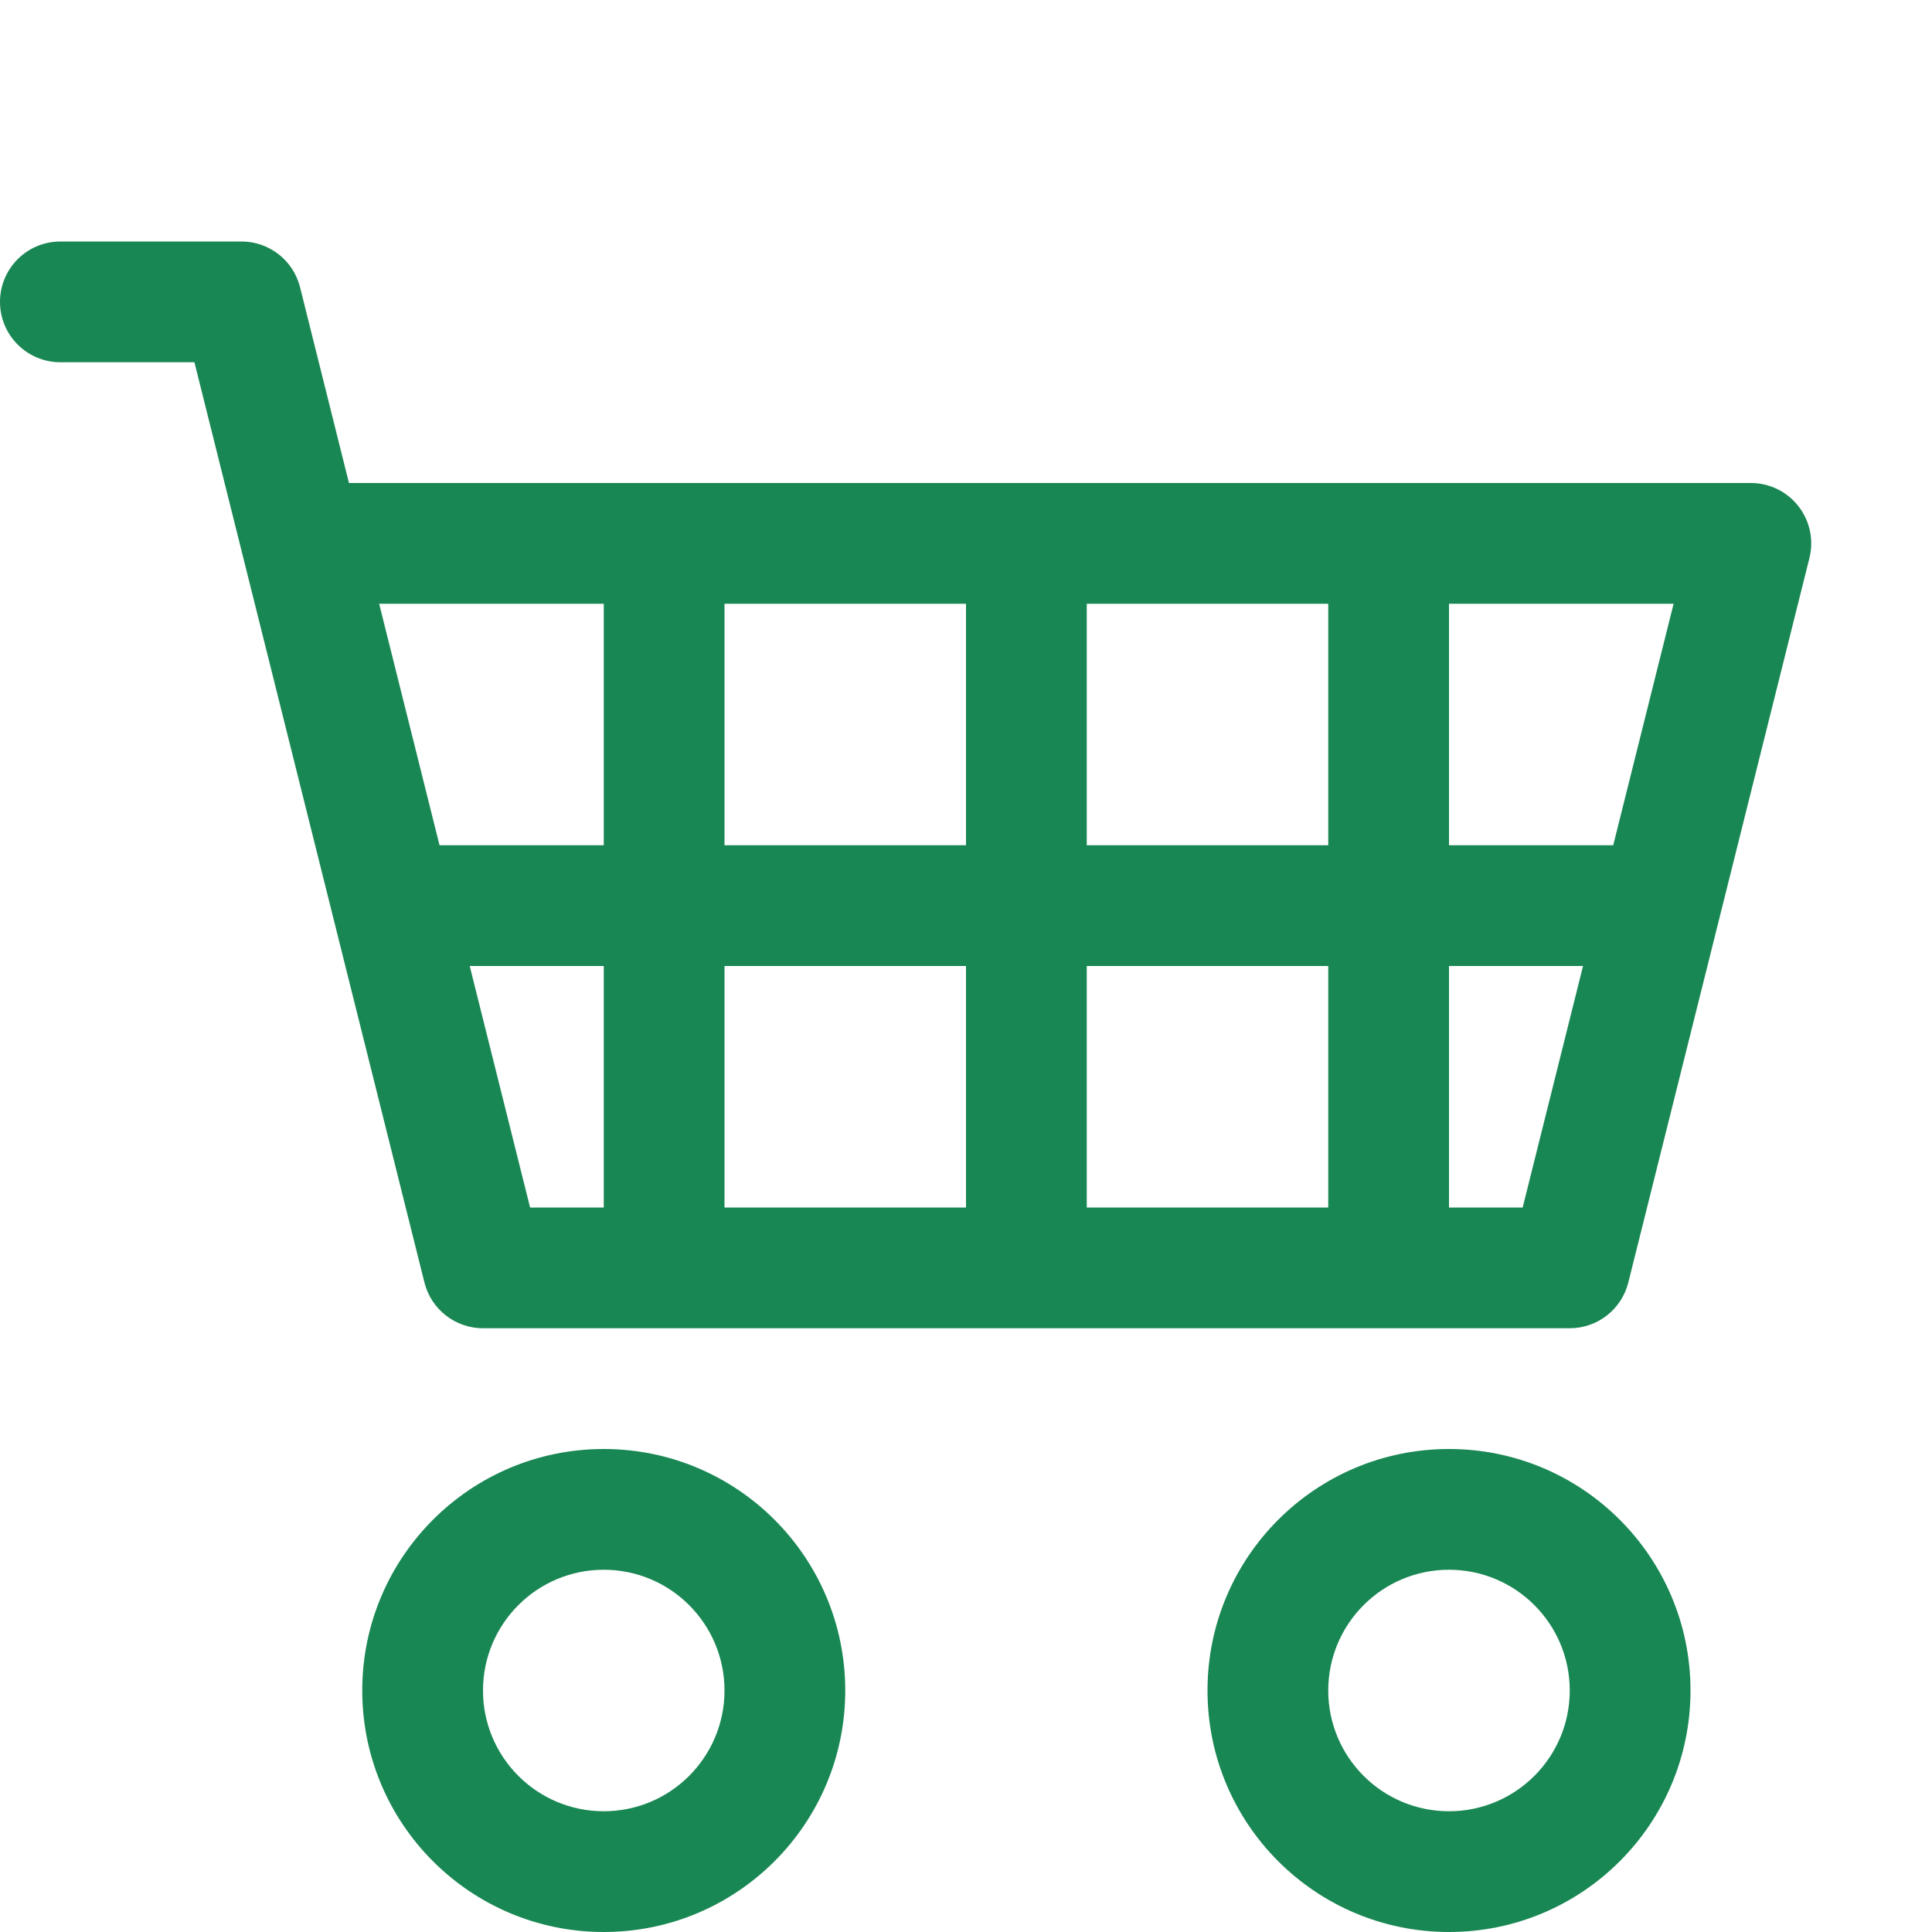
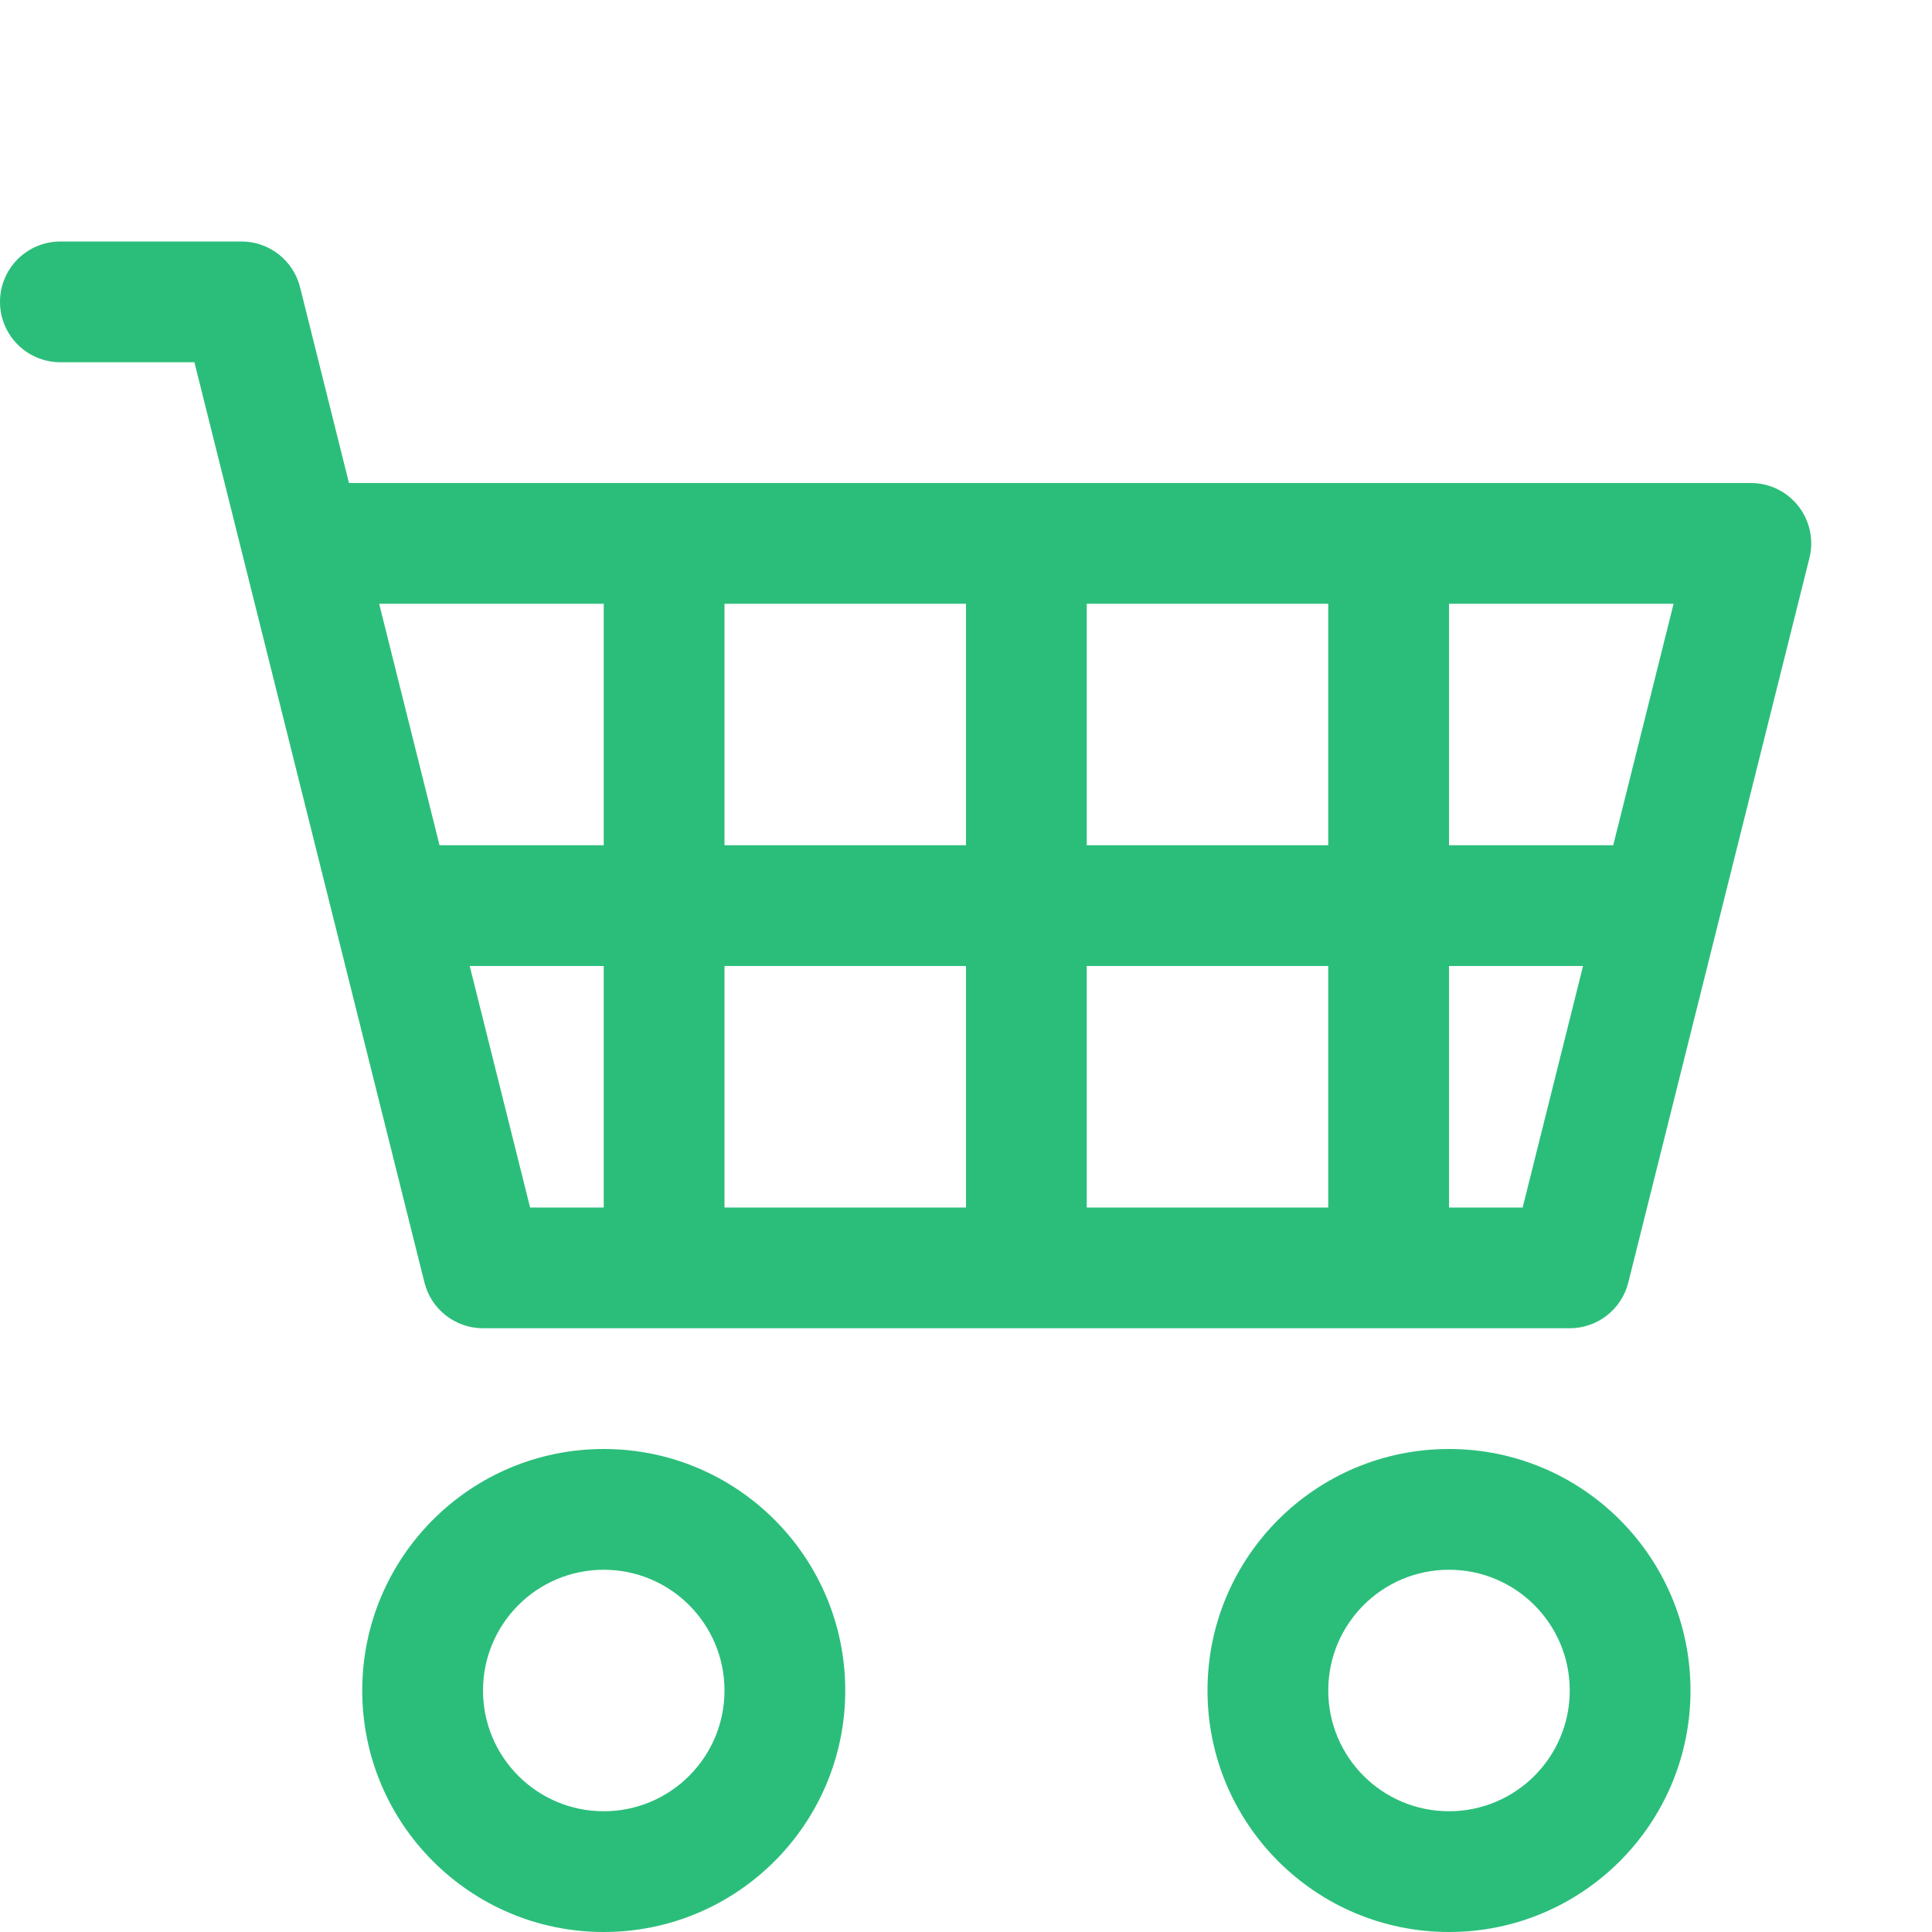
- <svg xmlns="http://www.w3.org/2000/svg" width="30" height="30" fill="#198754" class="bi bi-cart4" viewBox="0 0 16 16">
+ <svg xmlns="http://www.w3.org/2000/svg" width="30" height="30" fill="#2bbe7a" class="bi bi-cart4" viewBox="0 0 16 16">
  <path d="M0 2.5A.5.5 0 0 1 .5 2H2a.5.5 0 0 1 .485.379L2.89 4H14.5a.5.5 0 0 1 .485.621l-1.5 6A.5.5 0 0 1 13 11H4a.5.5 0 0 1-.485-.379L1.61 3H.5a.5.5 0 0 1-.5-.5zM3.14 5l.5 2H5V5H3.14zM6 5v2h2V5H6zm3 0v2h2V5H9zm3 0v2h1.36l.5-2H12zm1.11 3H12v2h.61l.5-2zM11 8H9v2h2V8zM8 8H6v2h2V8zM5 8H3.89l.5 2H5V8zm0 5a1 1 0 1 0 0 2 1 1 0 0 0 0-2zm-2 1a2 2 0 1 1 4 0 2 2 0 0 1-4 0zm9-1a1 1 0 1 0 0 2 1 1 0 0 0 0-2zm-2 1a2 2 0 1 1 4 0 2 2 0 0 1-4 0z" />
</svg>
